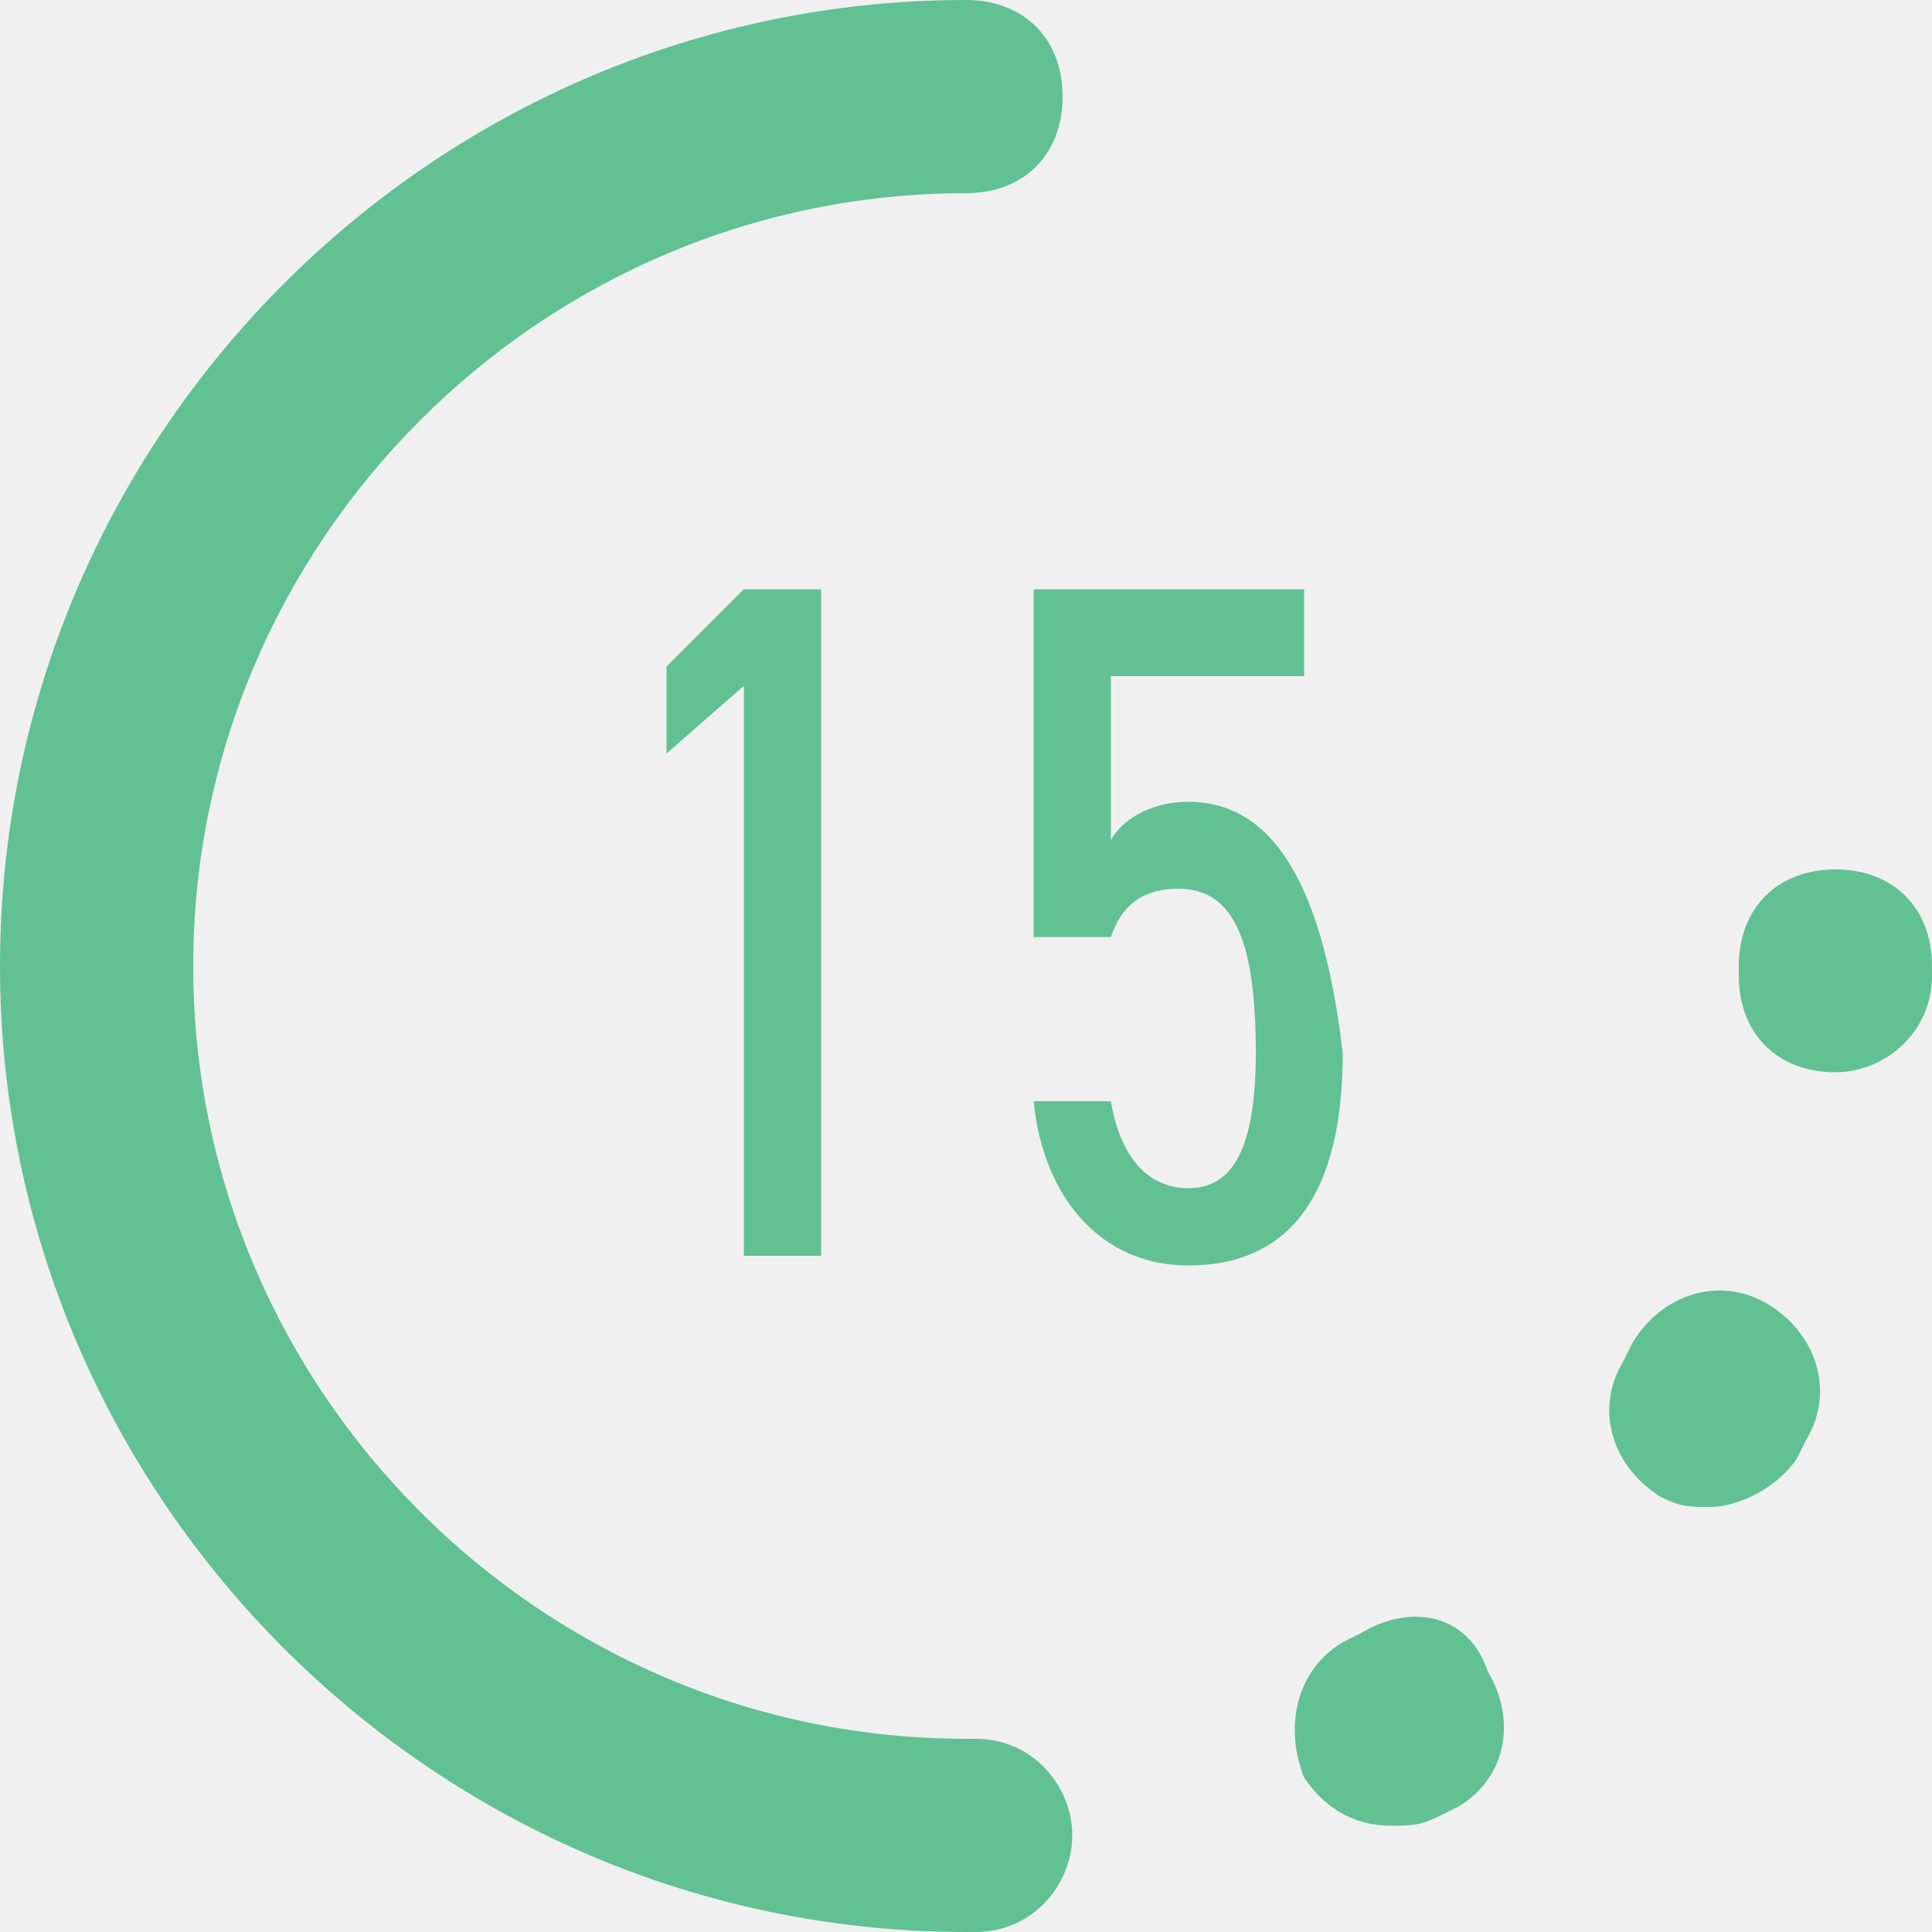
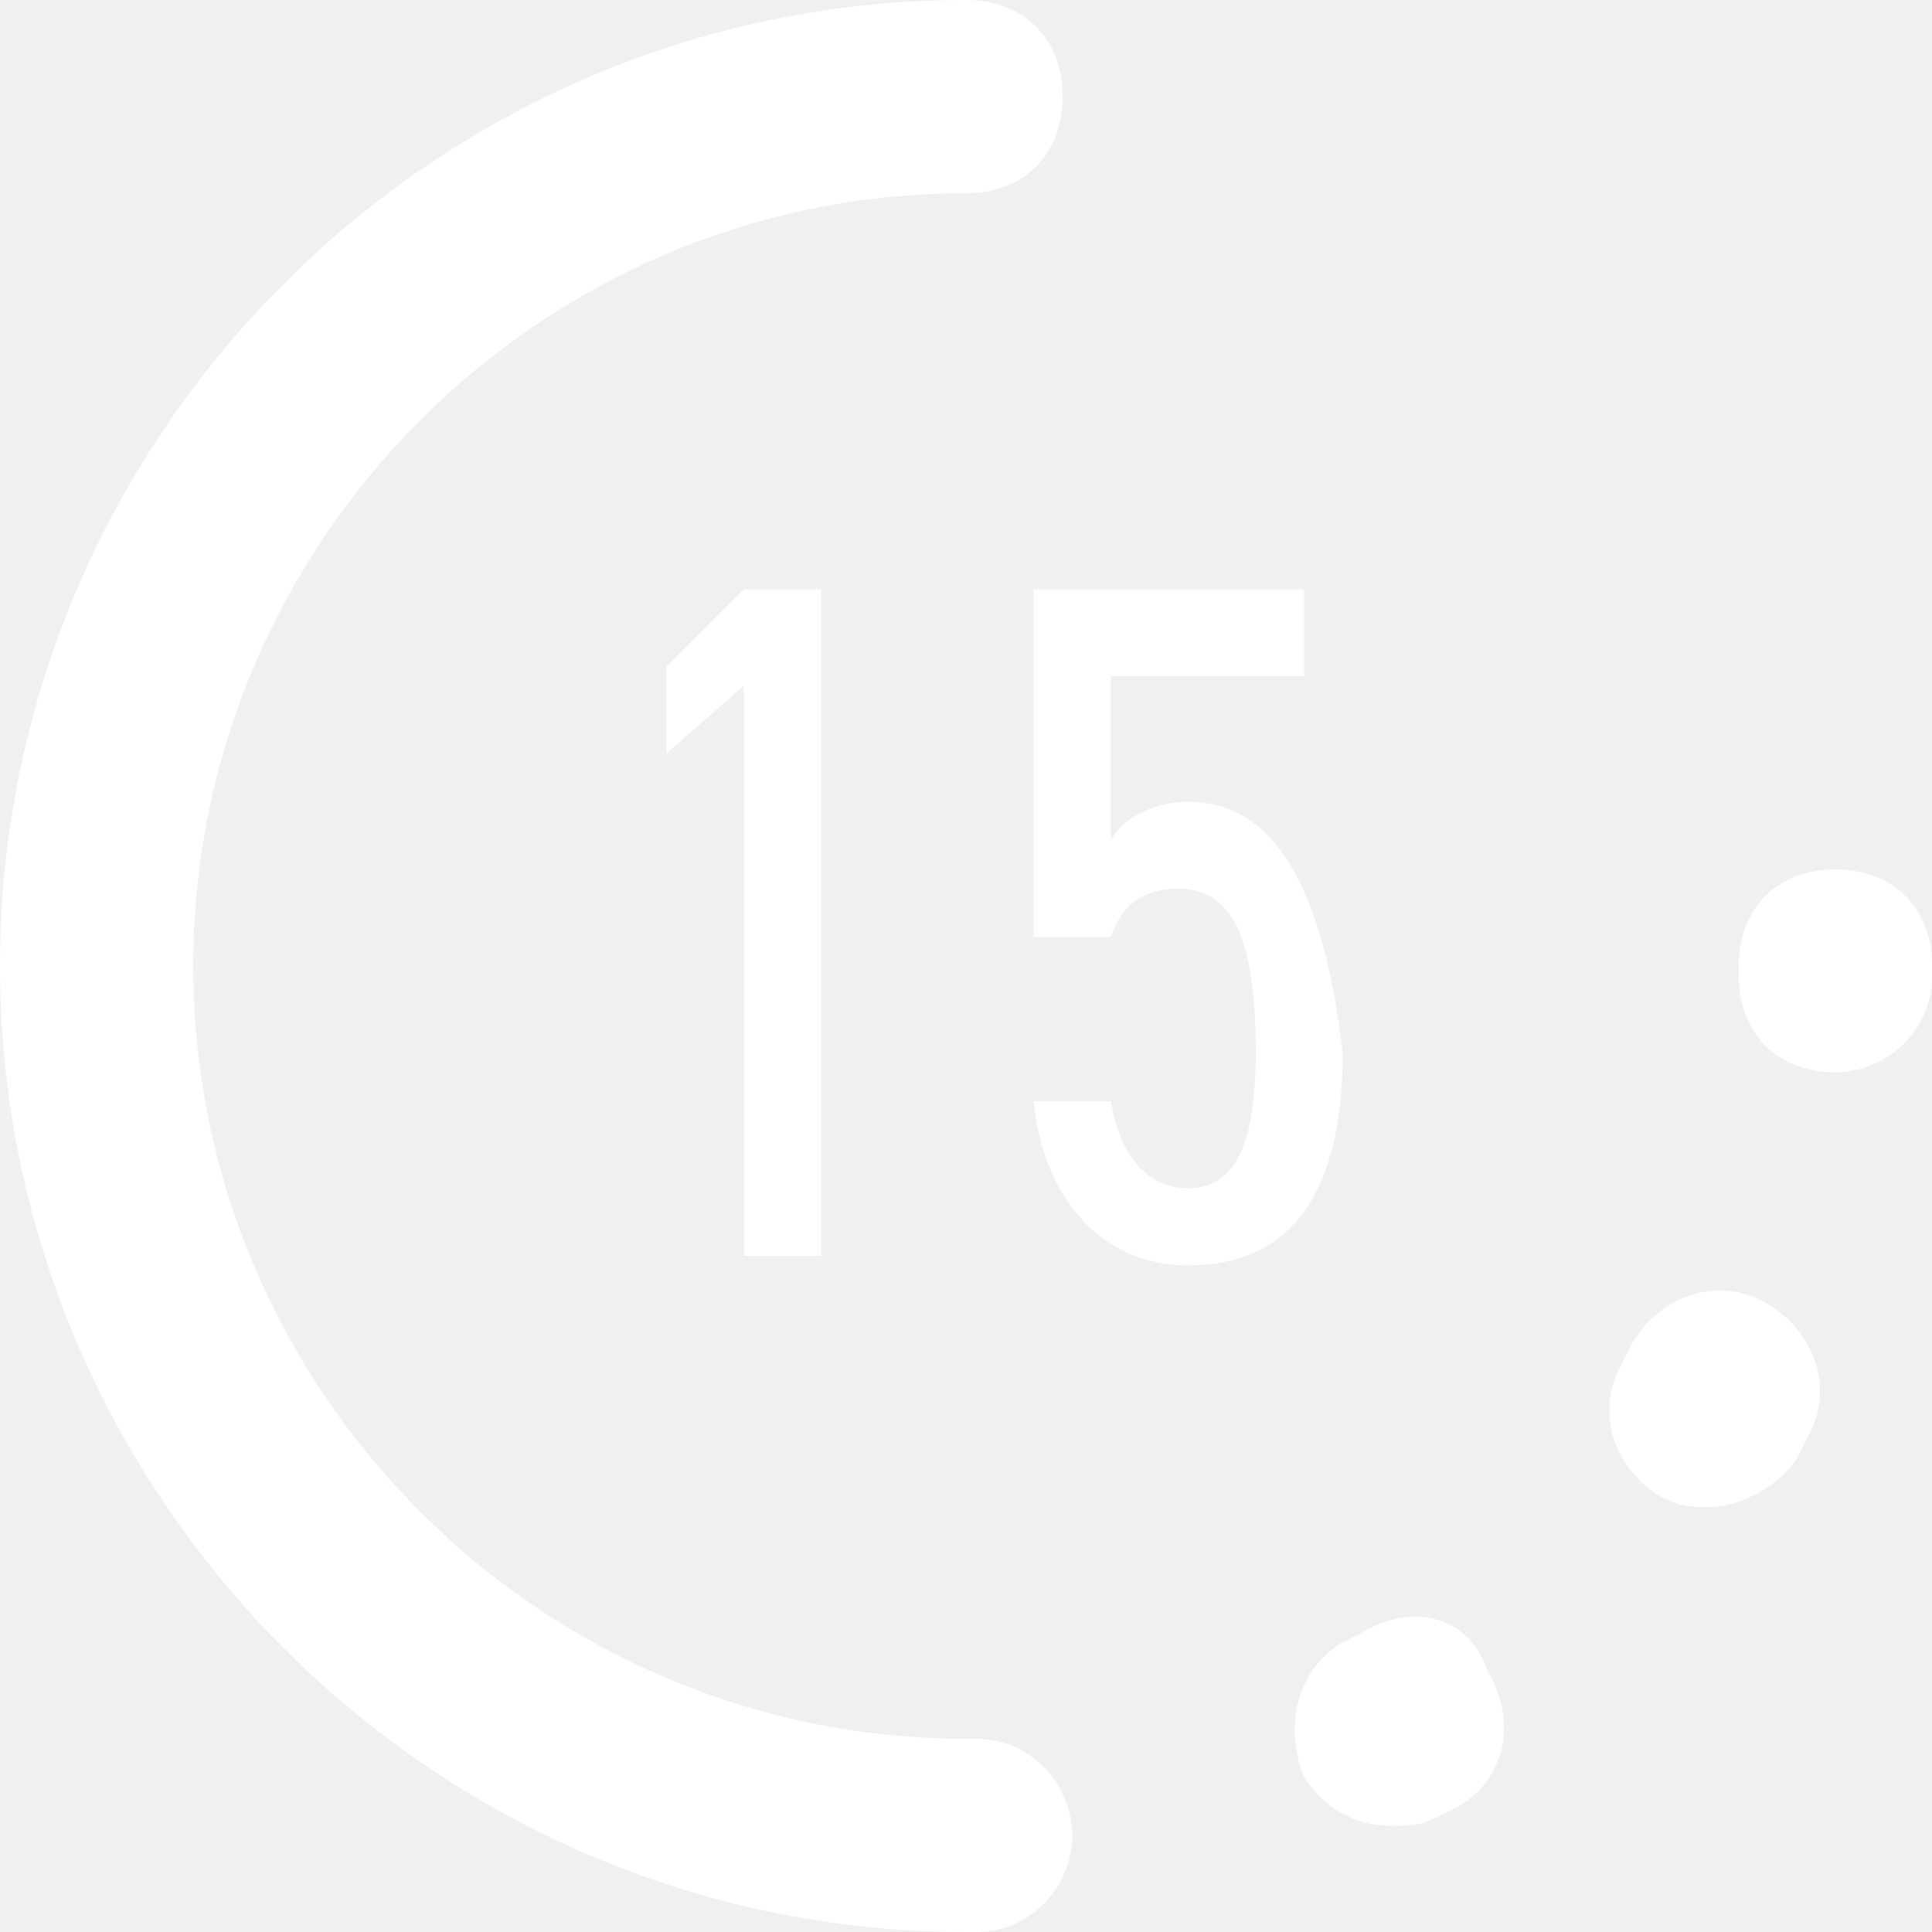
<svg xmlns="http://www.w3.org/2000/svg" version="1.1" id="Layer_1" x="0px" y="0px" width="20px" height="20px" viewBox="0 0 20 20" enable-background="new 0 0 20 20" xml:space="preserve">
  <g>
-     <polygon fill="#61C192" points="8.5,13 8.5,6.1 7.7,6.1 6.9,6.9 6.9,7.8 7.7,7.1 7.7,13  " />
-     <path fill="#61C192" d="M12.3,8.3c-0.4,0-0.7,0.2-0.8,0.4V7h2V6.1h-2.8v3.6h0.8c0.1-0.3,0.3-0.5,0.7-0.5c0.6,0,0.8,0.6,0.8,1.7   c0,1.1-0.3,1.4-0.7,1.4c-0.4,0-0.7-0.3-0.8-0.9h-0.8c0.1,1,0.7,1.7,1.6,1.7c1.1,0,1.6-0.8,1.6-2.2C13.7,9.2,13.2,8.3,12.3,8.3z" />
-     <path fill="#61C192" d="M10.1,18L10,18c-4.4,0-8-3.6-8-8s3.6-8,8-8c0.6,0,1-0.4,1-1s-0.4-1-1-1C4.5,0,0,4.5,0,10   c0,5.5,4.5,10,10,10l0.1,0c0.6,0,1-0.5,1-1S10.7,18,10.1,18z" />
-     <path fill="#61C192" d="M18.3,13.5c-0.5-0.3-1.1-0.1-1.4,0.4l-0.1,0.2c-0.3,0.5-0.1,1.1,0.4,1.4c0.2,0.1,0.3,0.1,0.5,0.1   c0.3,0,0.7-0.2,0.9-0.5l0.1-0.2C19,14.4,18.8,13.8,18.3,13.5z" />
-     <path fill="#61C192" d="M14.1,16.9L13.9,17c-0.5,0.3-0.6,0.9-0.4,1.4c0.2,0.3,0.5,0.5,0.9,0.5c0.2,0,0.3,0,0.5-0.1l0.2-0.1   c0.5-0.3,0.6-0.9,0.3-1.4C15.2,16.7,14.6,16.6,14.1,16.9z" />
-     <path fill="#61C192" d="M19,9c-0.6,0-1,0.4-1,1l0,0.1c0,0.6,0.4,1,1,1c0,0,0,0,0,0c0.5,0,1-0.4,1-1l0-0.1C20,9.4,19.6,9,19,9z" />
+     <polygon fill="#fff" points="8.5,13 8.5,6.1 7.7,6.1 6.9,6.9 6.9,7.8 7.7,7.1 7.7,13  " />
+     <path fill="#fff" d="M12.3,8.3c-0.4,0-0.7,0.2-0.8,0.4V7h2V6.1h-2.8v3.6h0.8c0.1-0.3,0.3-0.5,0.7-0.5c0.6,0,0.8,0.6,0.8,1.7   c0,1.1-0.3,1.4-0.7,1.4c-0.4,0-0.7-0.3-0.8-0.9h-0.8c0.1,1,0.7,1.7,1.6,1.7c1.1,0,1.6-0.8,1.6-2.2C13.7,9.2,13.2,8.3,12.3,8.3z" />
+     <path fill="#fff" d="M10.1,18L10,18c-4.4,0-8-3.6-8-8s3.6-8,8-8c0.6,0,1-0.4,1-1s-0.4-1-1-1C4.5,0,0,4.5,0,10   c0,5.5,4.5,10,10,10l0.1,0c0.6,0,1-0.5,1-1S10.7,18,10.1,18z" />
+     <path fill="#fff" d="M18.3,13.5c-0.5-0.3-1.1-0.1-1.4,0.4l-0.1,0.2c-0.3,0.5-0.1,1.1,0.4,1.4c0.2,0.1,0.3,0.1,0.5,0.1   c0.3,0,0.7-0.2,0.9-0.5l0.1-0.2C19,14.4,18.8,13.8,18.3,13.5z" />
+     <path fill="#fff" d="M14.1,16.9L13.9,17c-0.5,0.3-0.6,0.9-0.4,1.4c0.2,0.3,0.5,0.5,0.9,0.5c0.2,0,0.3,0,0.5-0.1l0.2-0.1   c0.5-0.3,0.6-0.9,0.3-1.4C15.2,16.7,14.6,16.6,14.1,16.9z" />
+     <path fill="#fff" d="M19,9c-0.6,0-1,0.4-1,1l0,0.1c0,0.6,0.4,1,1,1c0,0,0,0,0,0c0.5,0,1-0.4,1-1l0-0.1C20,9.4,19.6,9,19,9z" />
  </g>
</svg>
